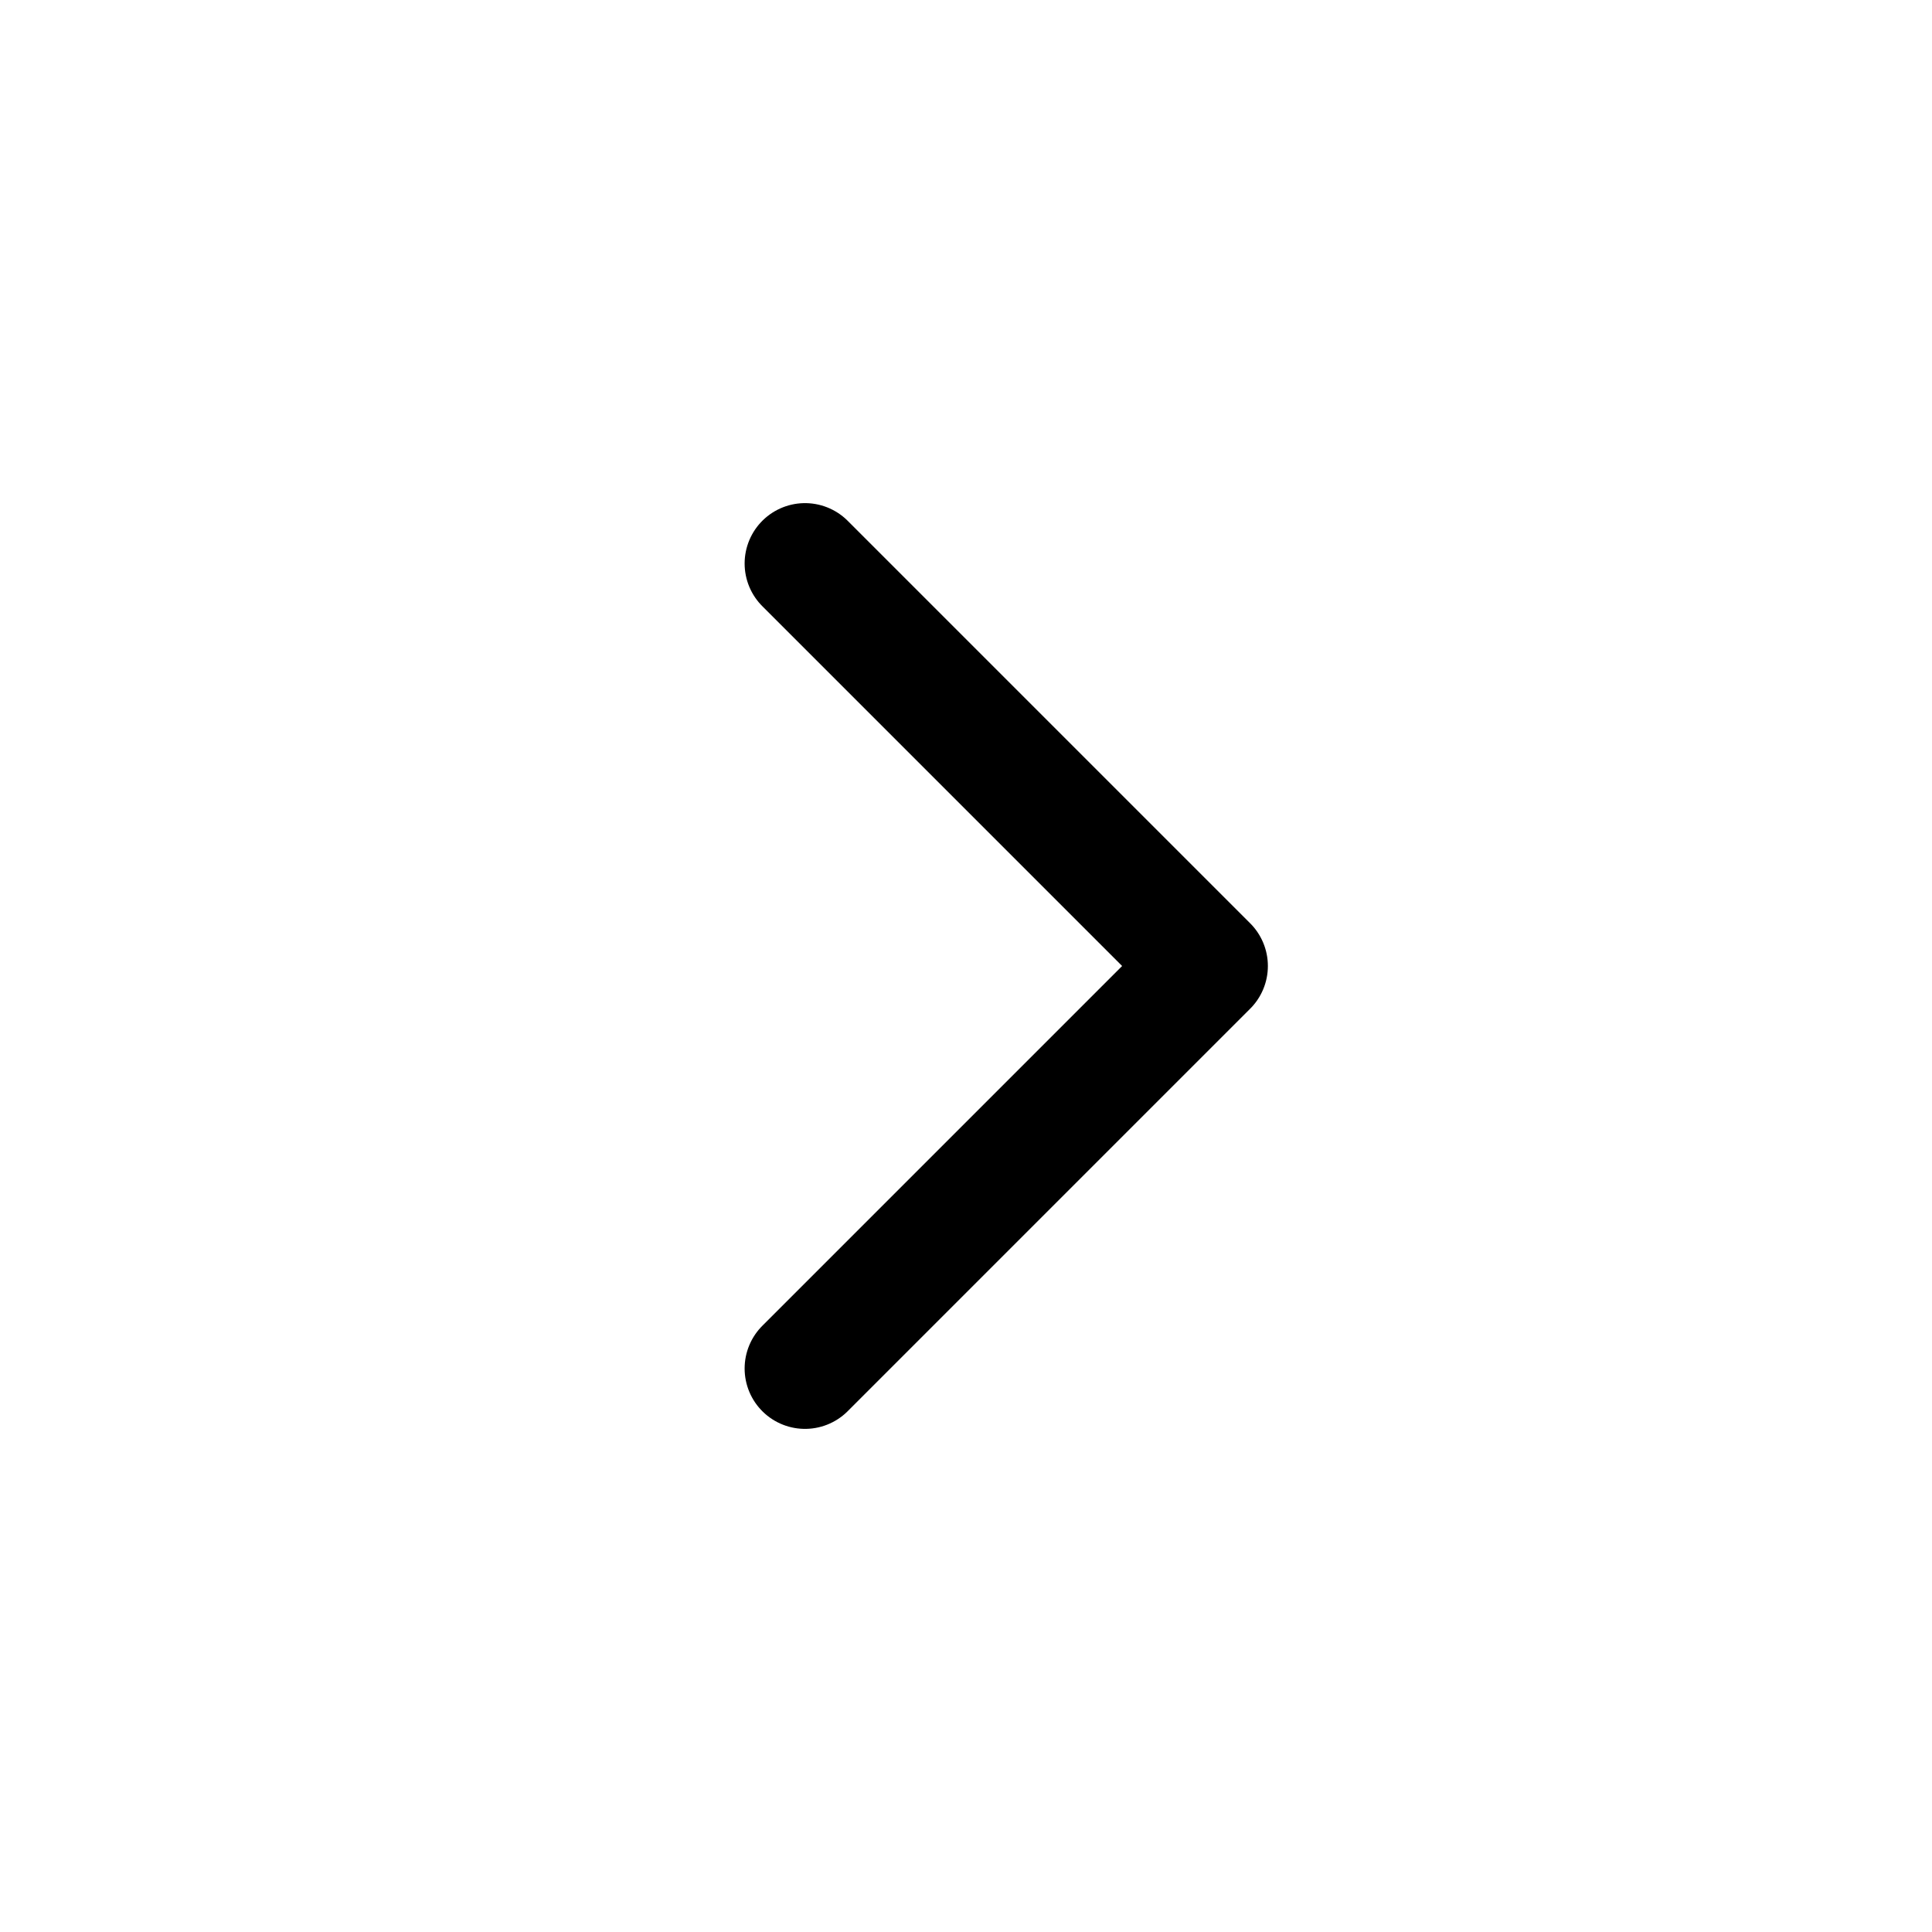
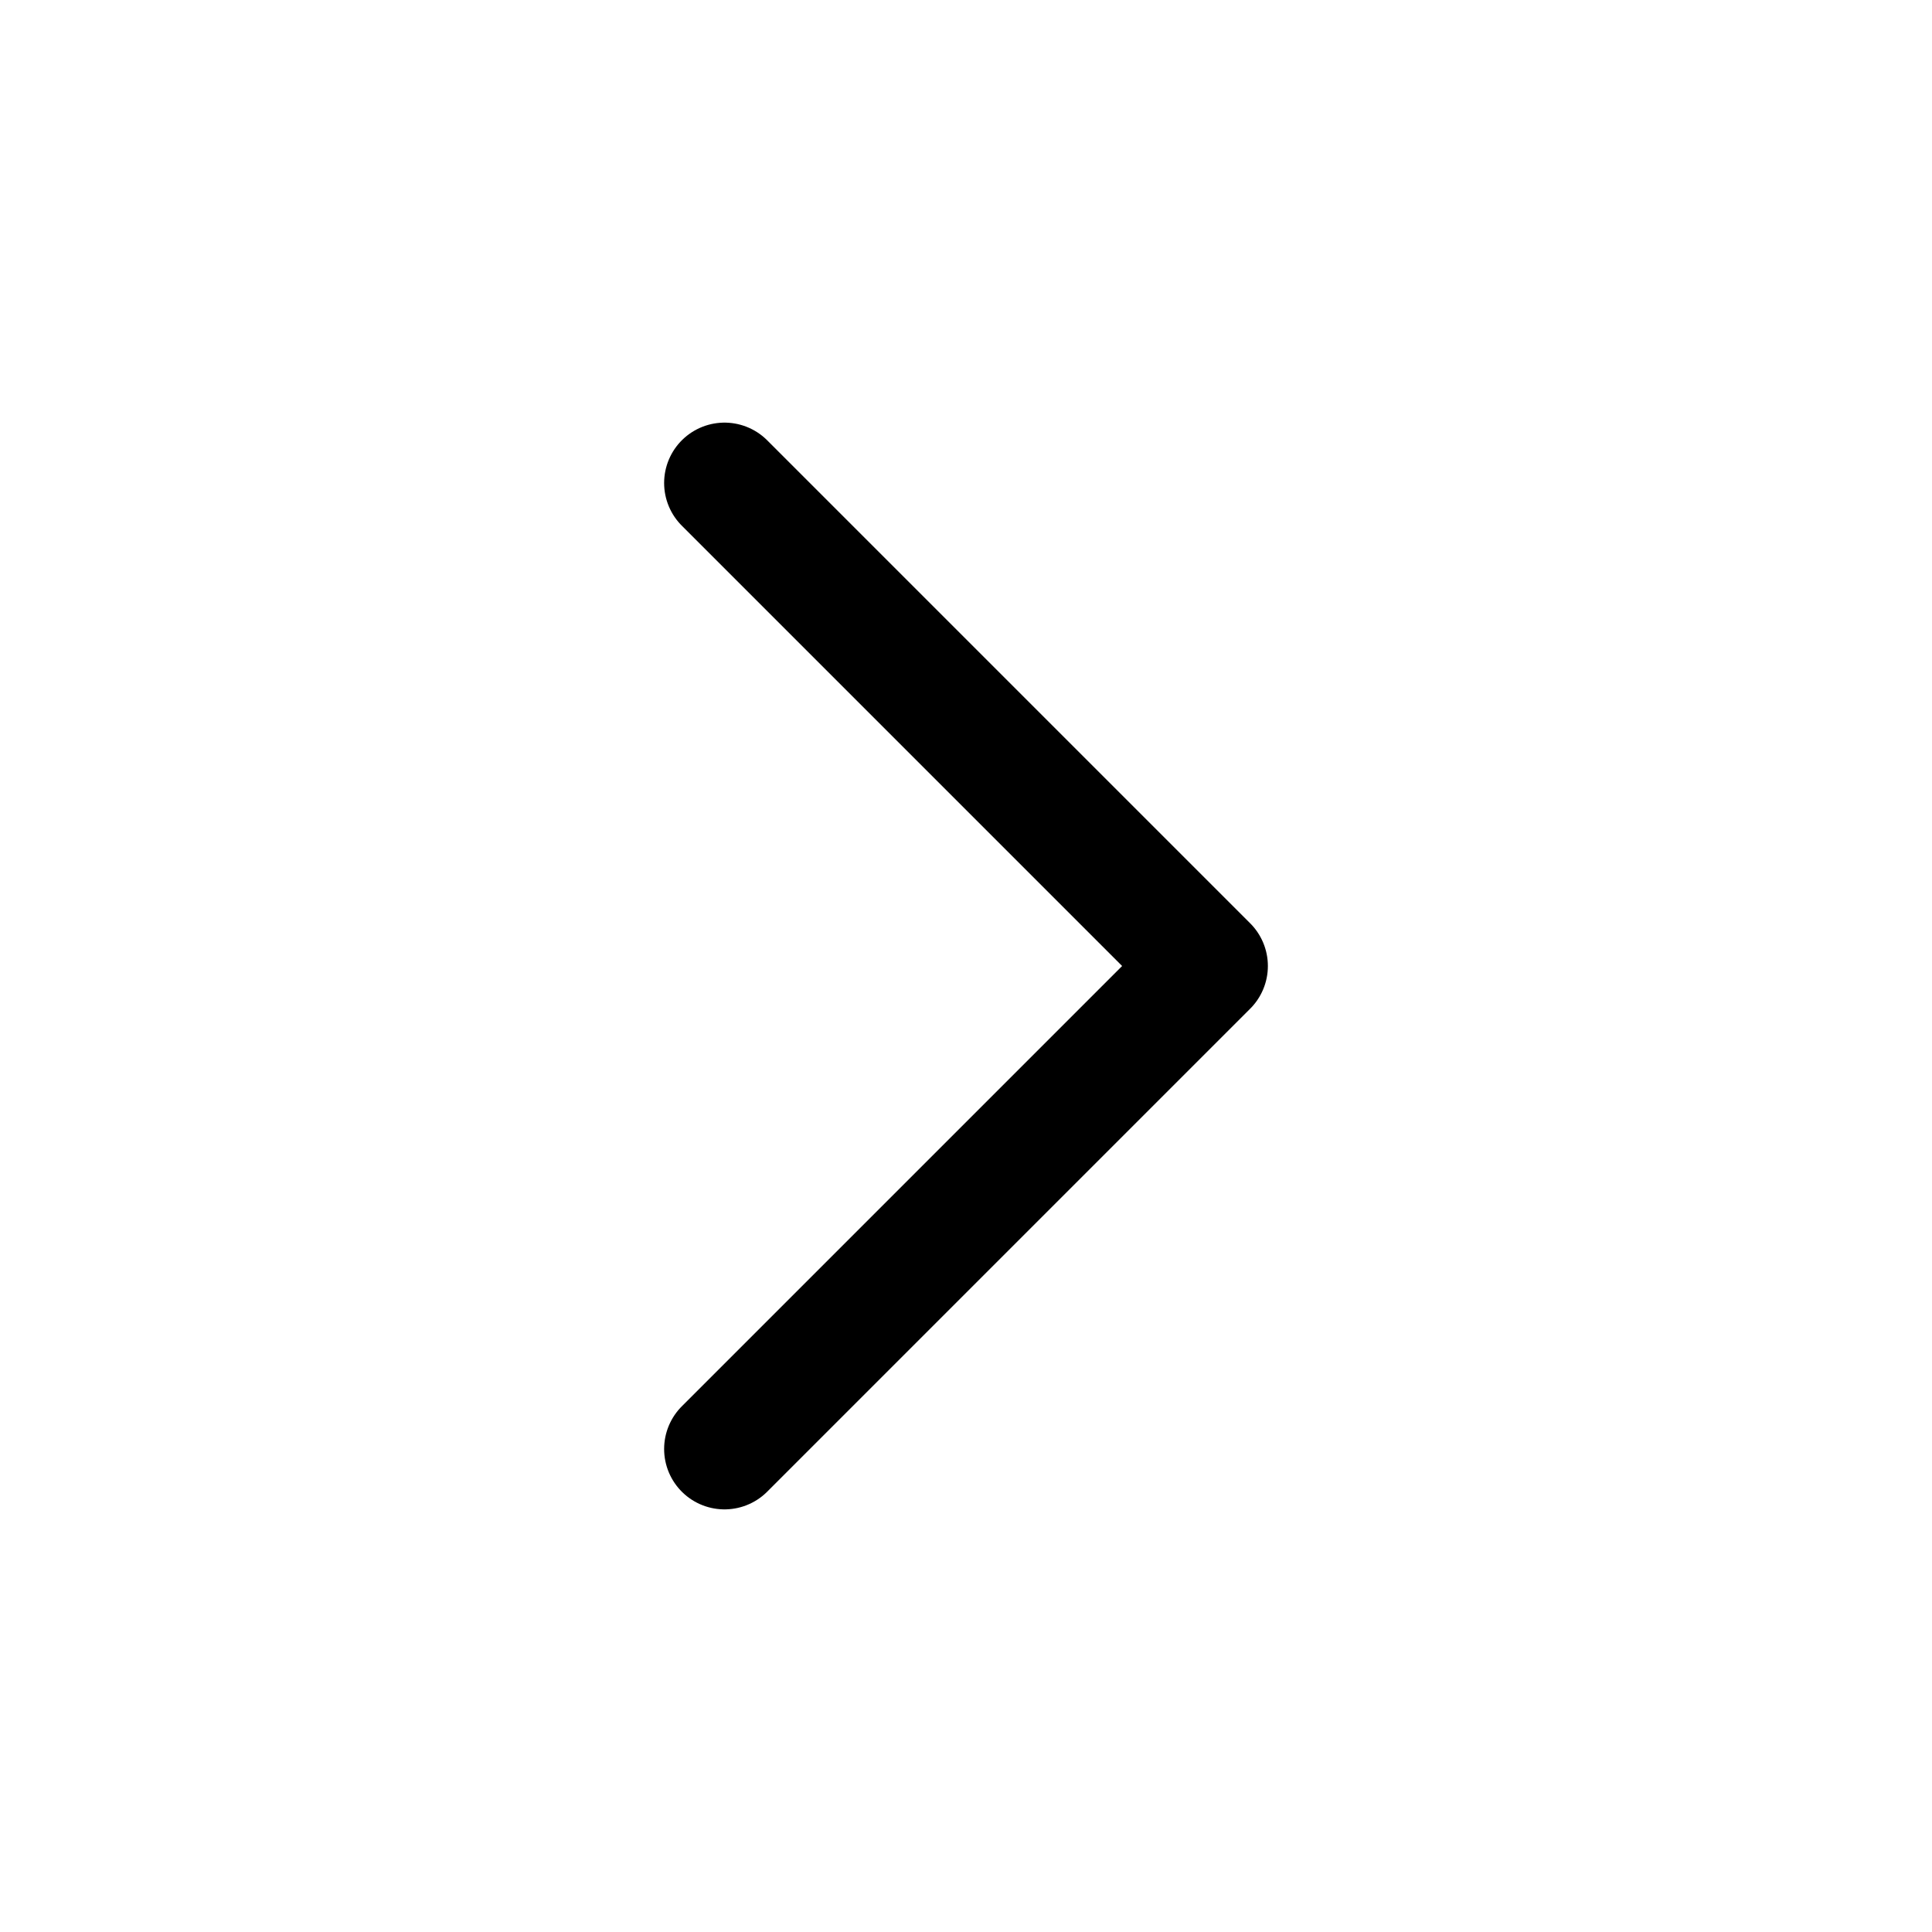
- <svg xmlns="http://www.w3.org/2000/svg" viewBox="0 0 24 24" fill="none">
-   <path d="M10 17L15 12L10 7" stroke="currentColor" stroke-width="1.5" stroke-linecap="round" stroke-linejoin="round" />
+ <svg xmlns="http://www.w3.org/2000/svg" viewBox="0 0 24 24" fill="none" stroke="currentColor" stroke-width="2">
+   <path d="M9 18L15 12L9 6" stroke="currentColor" stroke-width="1.5" stroke-linecap="round" stroke-linejoin="round" />
</svg>
